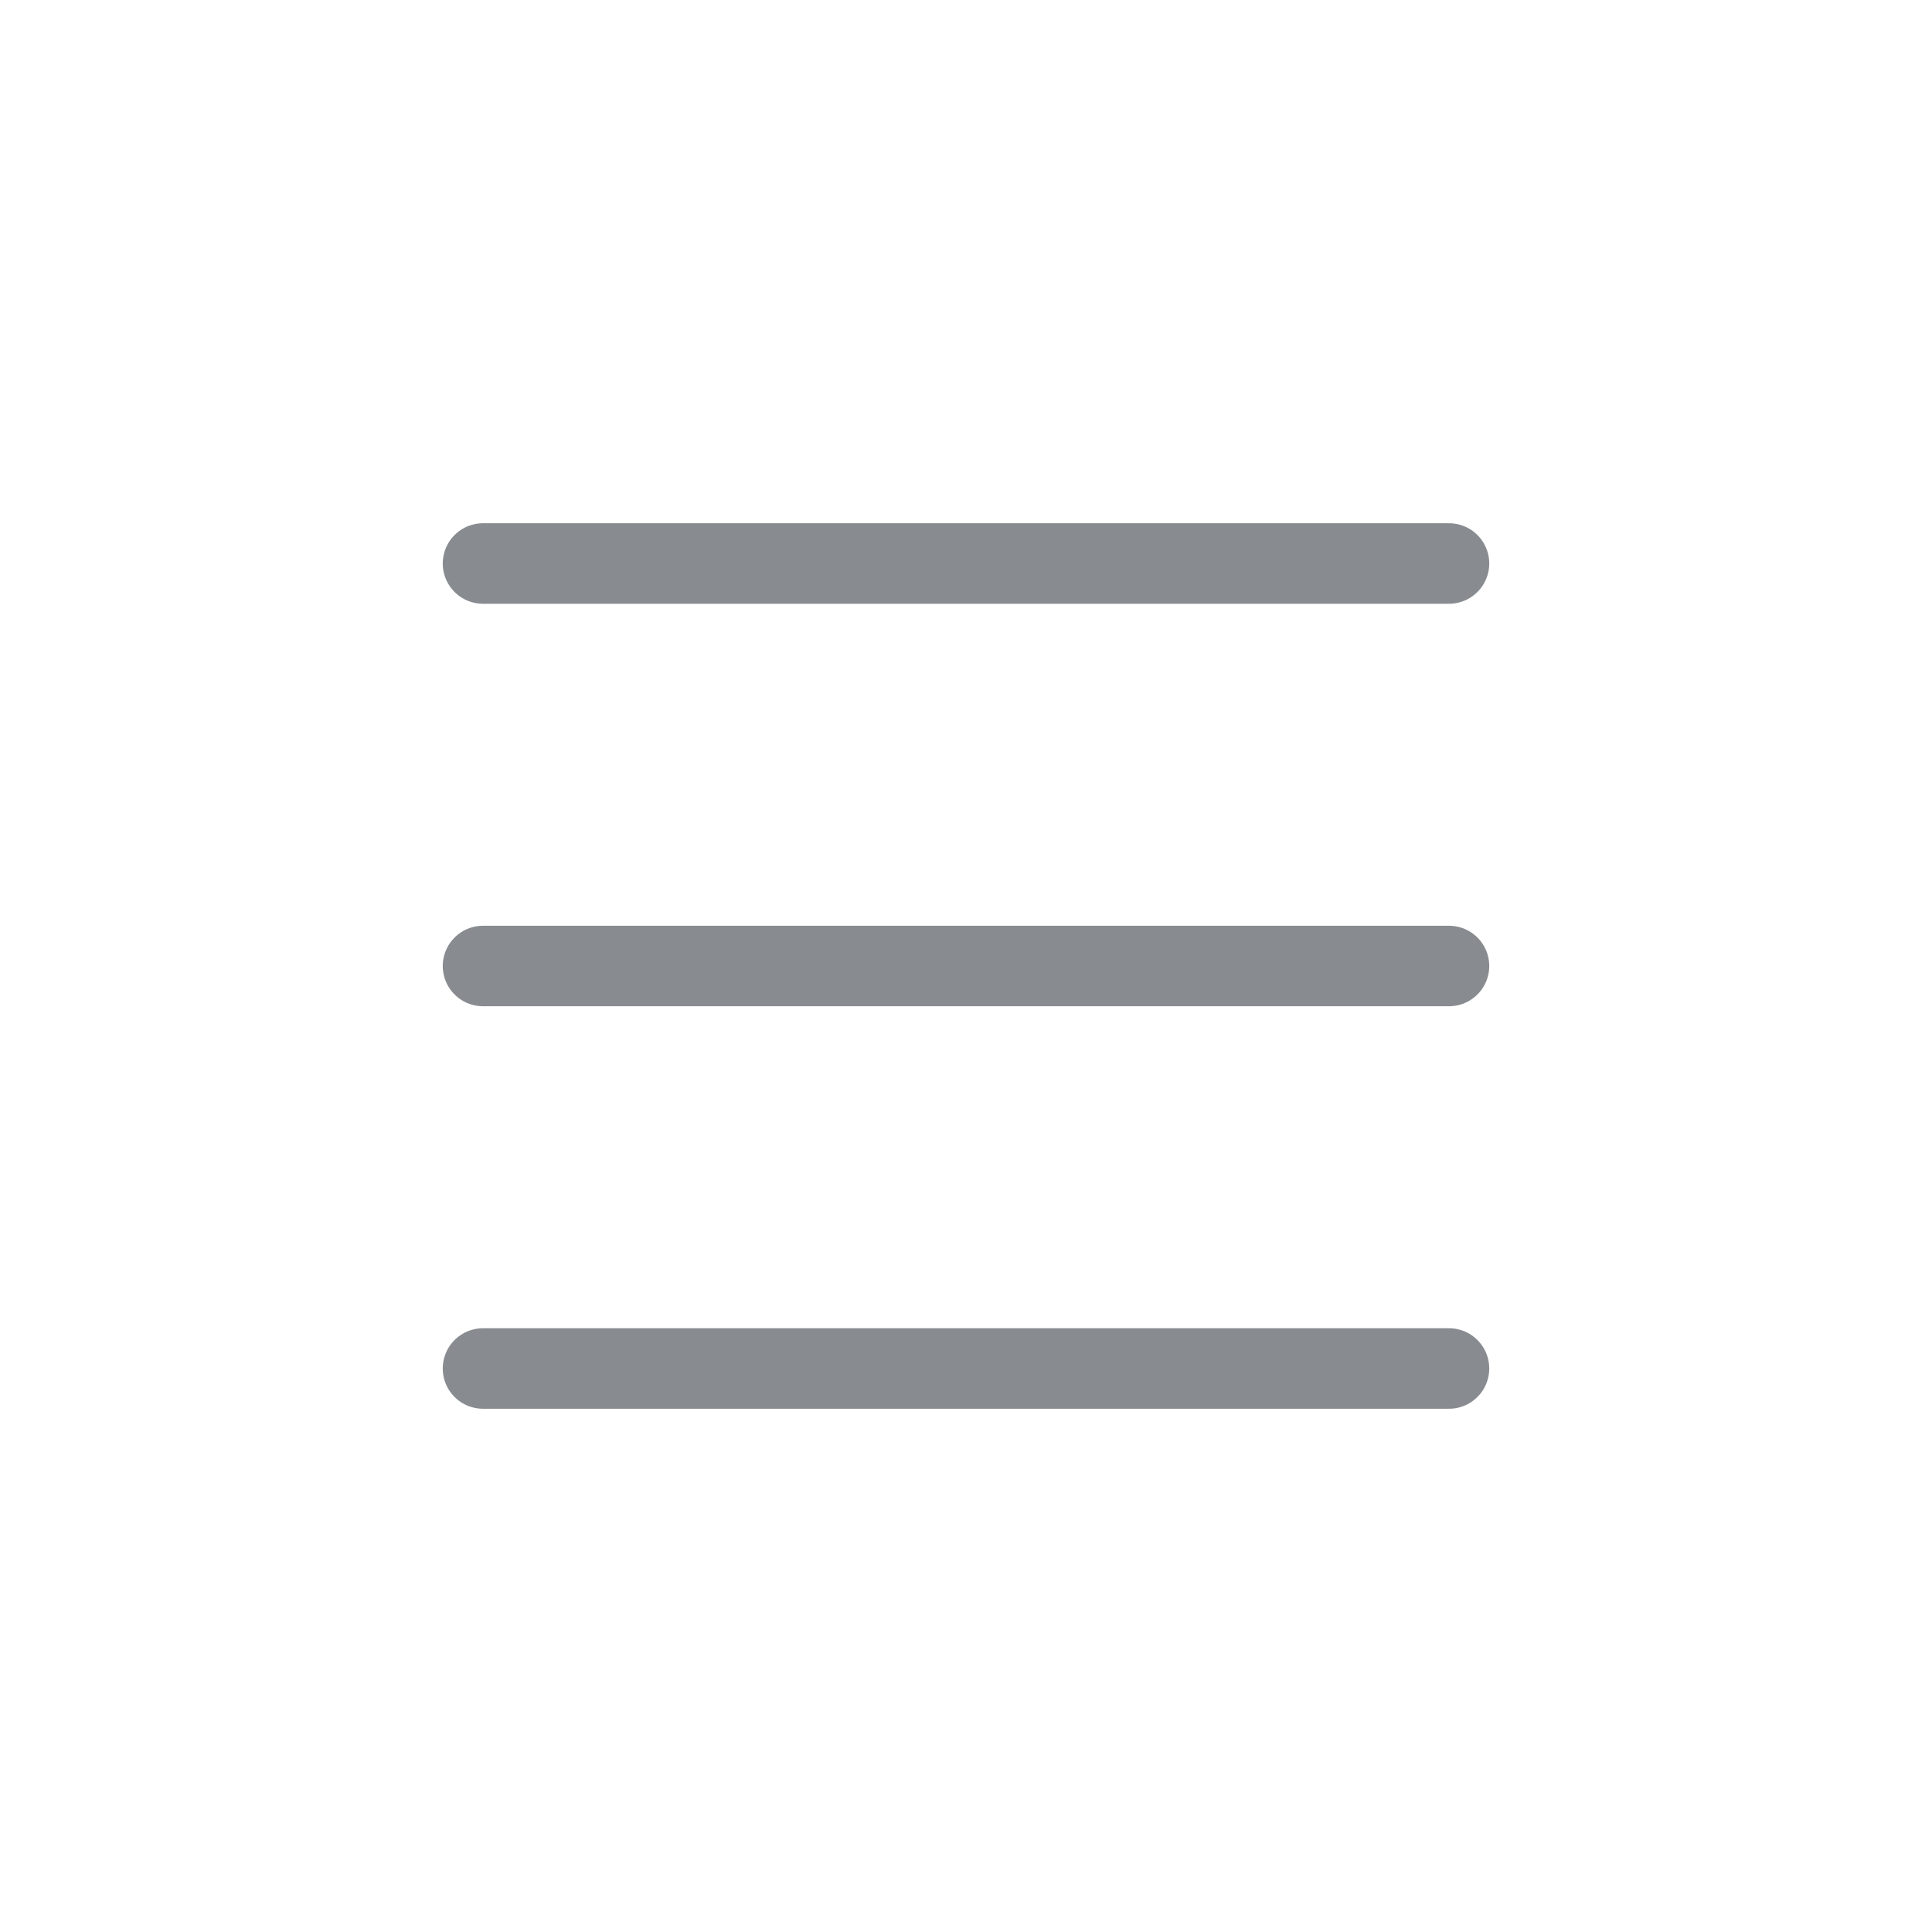
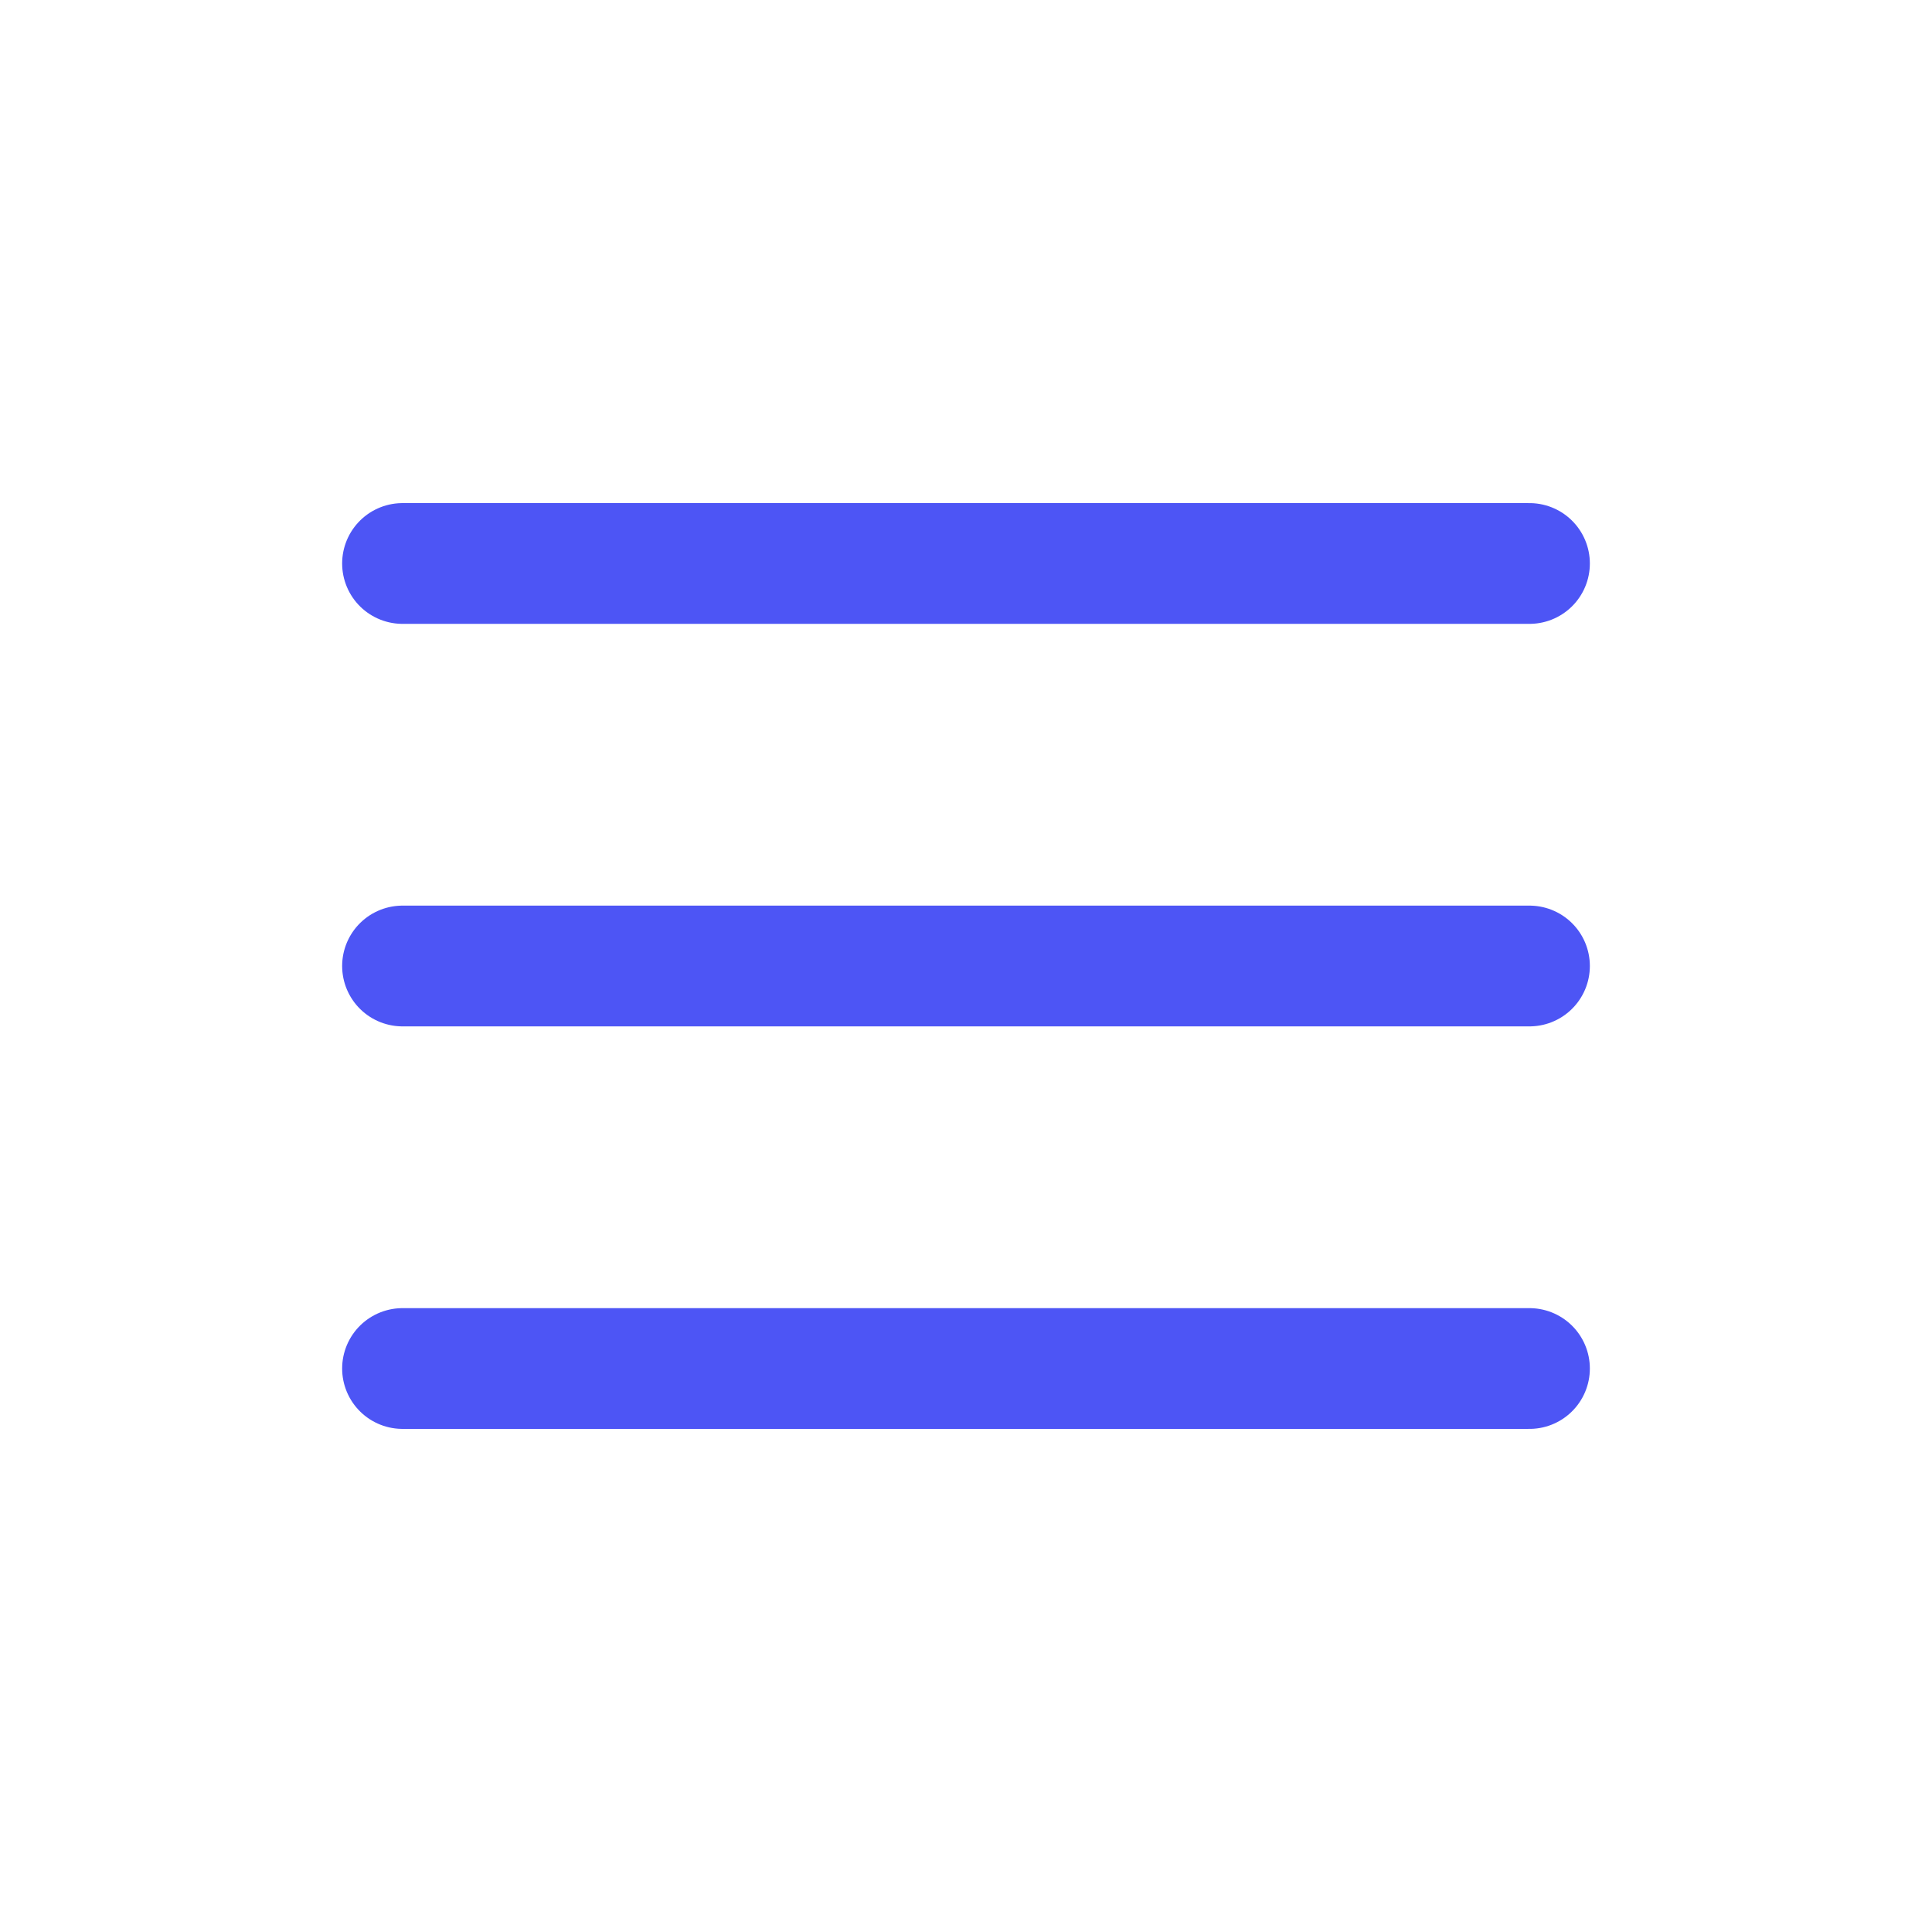
- <svg xmlns="http://www.w3.org/2000/svg" width="24" height="24" viewBox="0 0 24 24" fill="none">
-   <g id="Frame 58">
-     <g id="Group 70">
-       <path id="Vector 151" d="M6 7H18" stroke="#888C90" stroke-linecap="round" />
-       <path id="Vector 152" d="M6 12H18" stroke="#888C90" stroke-linecap="round" />
-       <path id="Vector 153" d="M6 17H18" stroke="#888C90" stroke-linecap="round" />
-     </g>
+ <svg xmlns="http://www.w3.org/2000/svg" width="32" height="32" viewBox="0 0 32 32" fill="none">
+   <g id="Menu / Hamburger_MD">
+     <path id="Vector" d="M6.667 22.667H25.333M6.667 16H25.333M6.667 9.333H25.333" stroke="#4D55F5" stroke-width="2" stroke-linecap="round" stroke-linejoin="round" />
  </g>
</svg>
